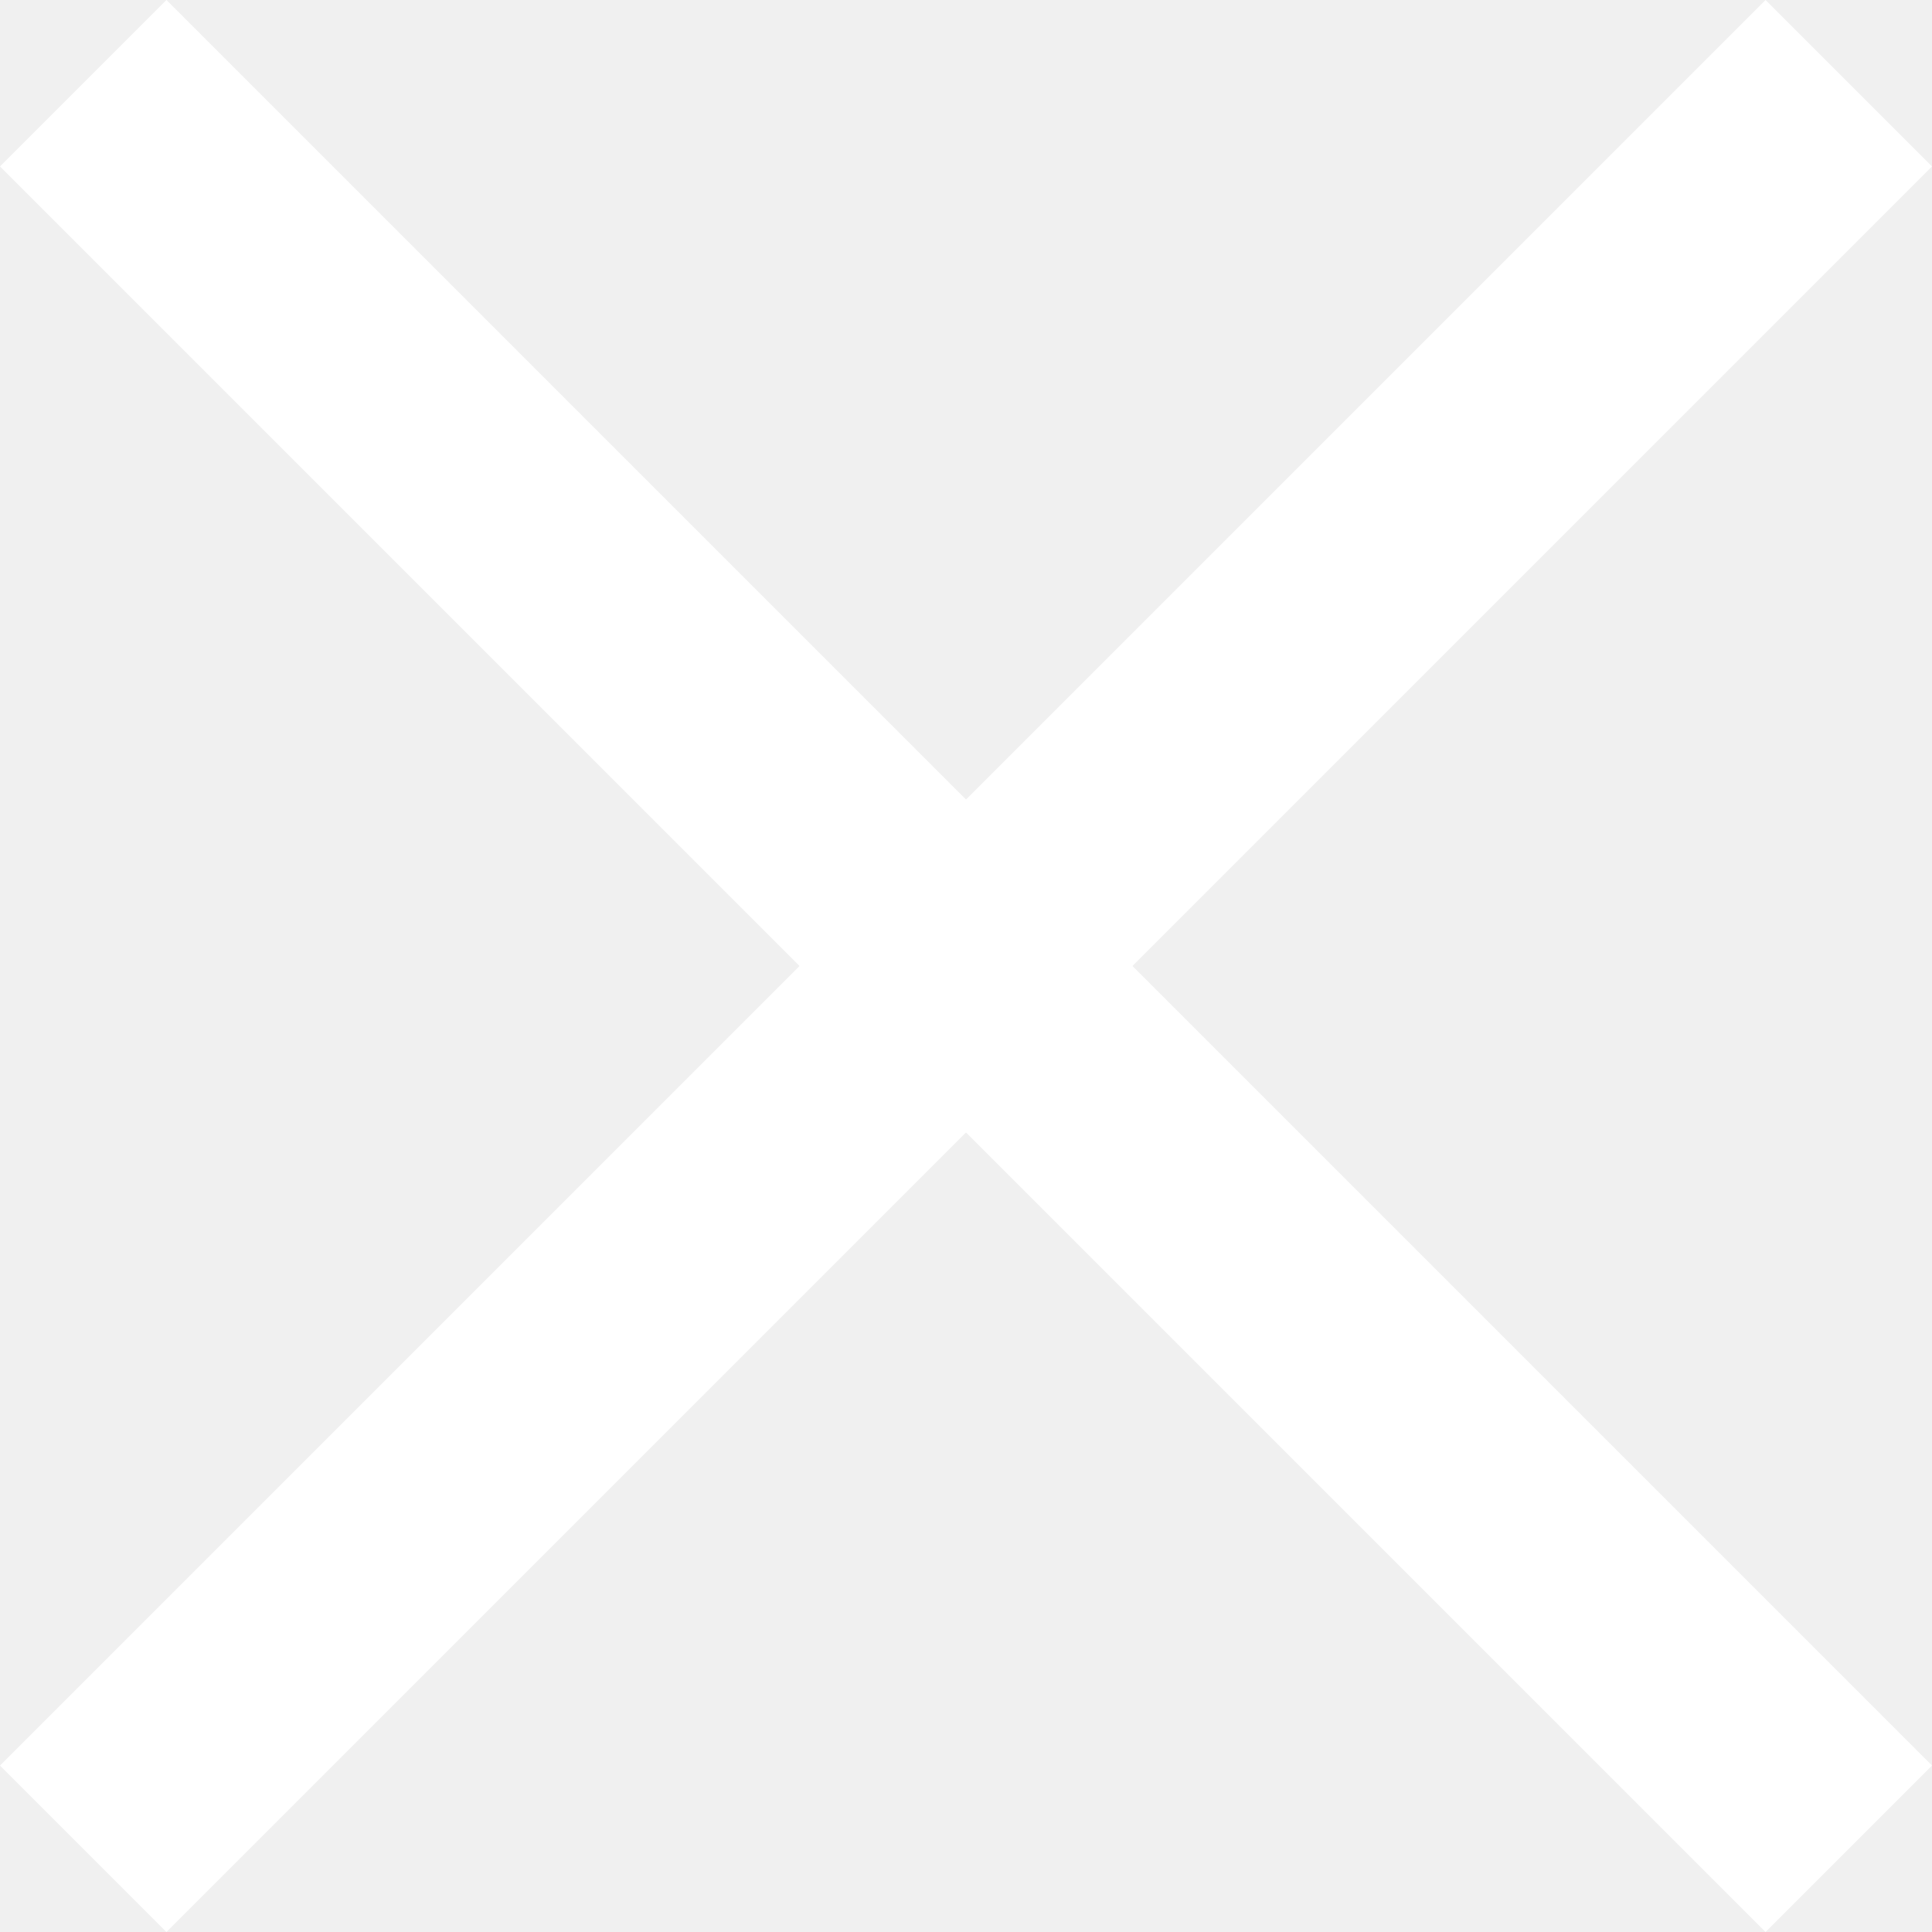
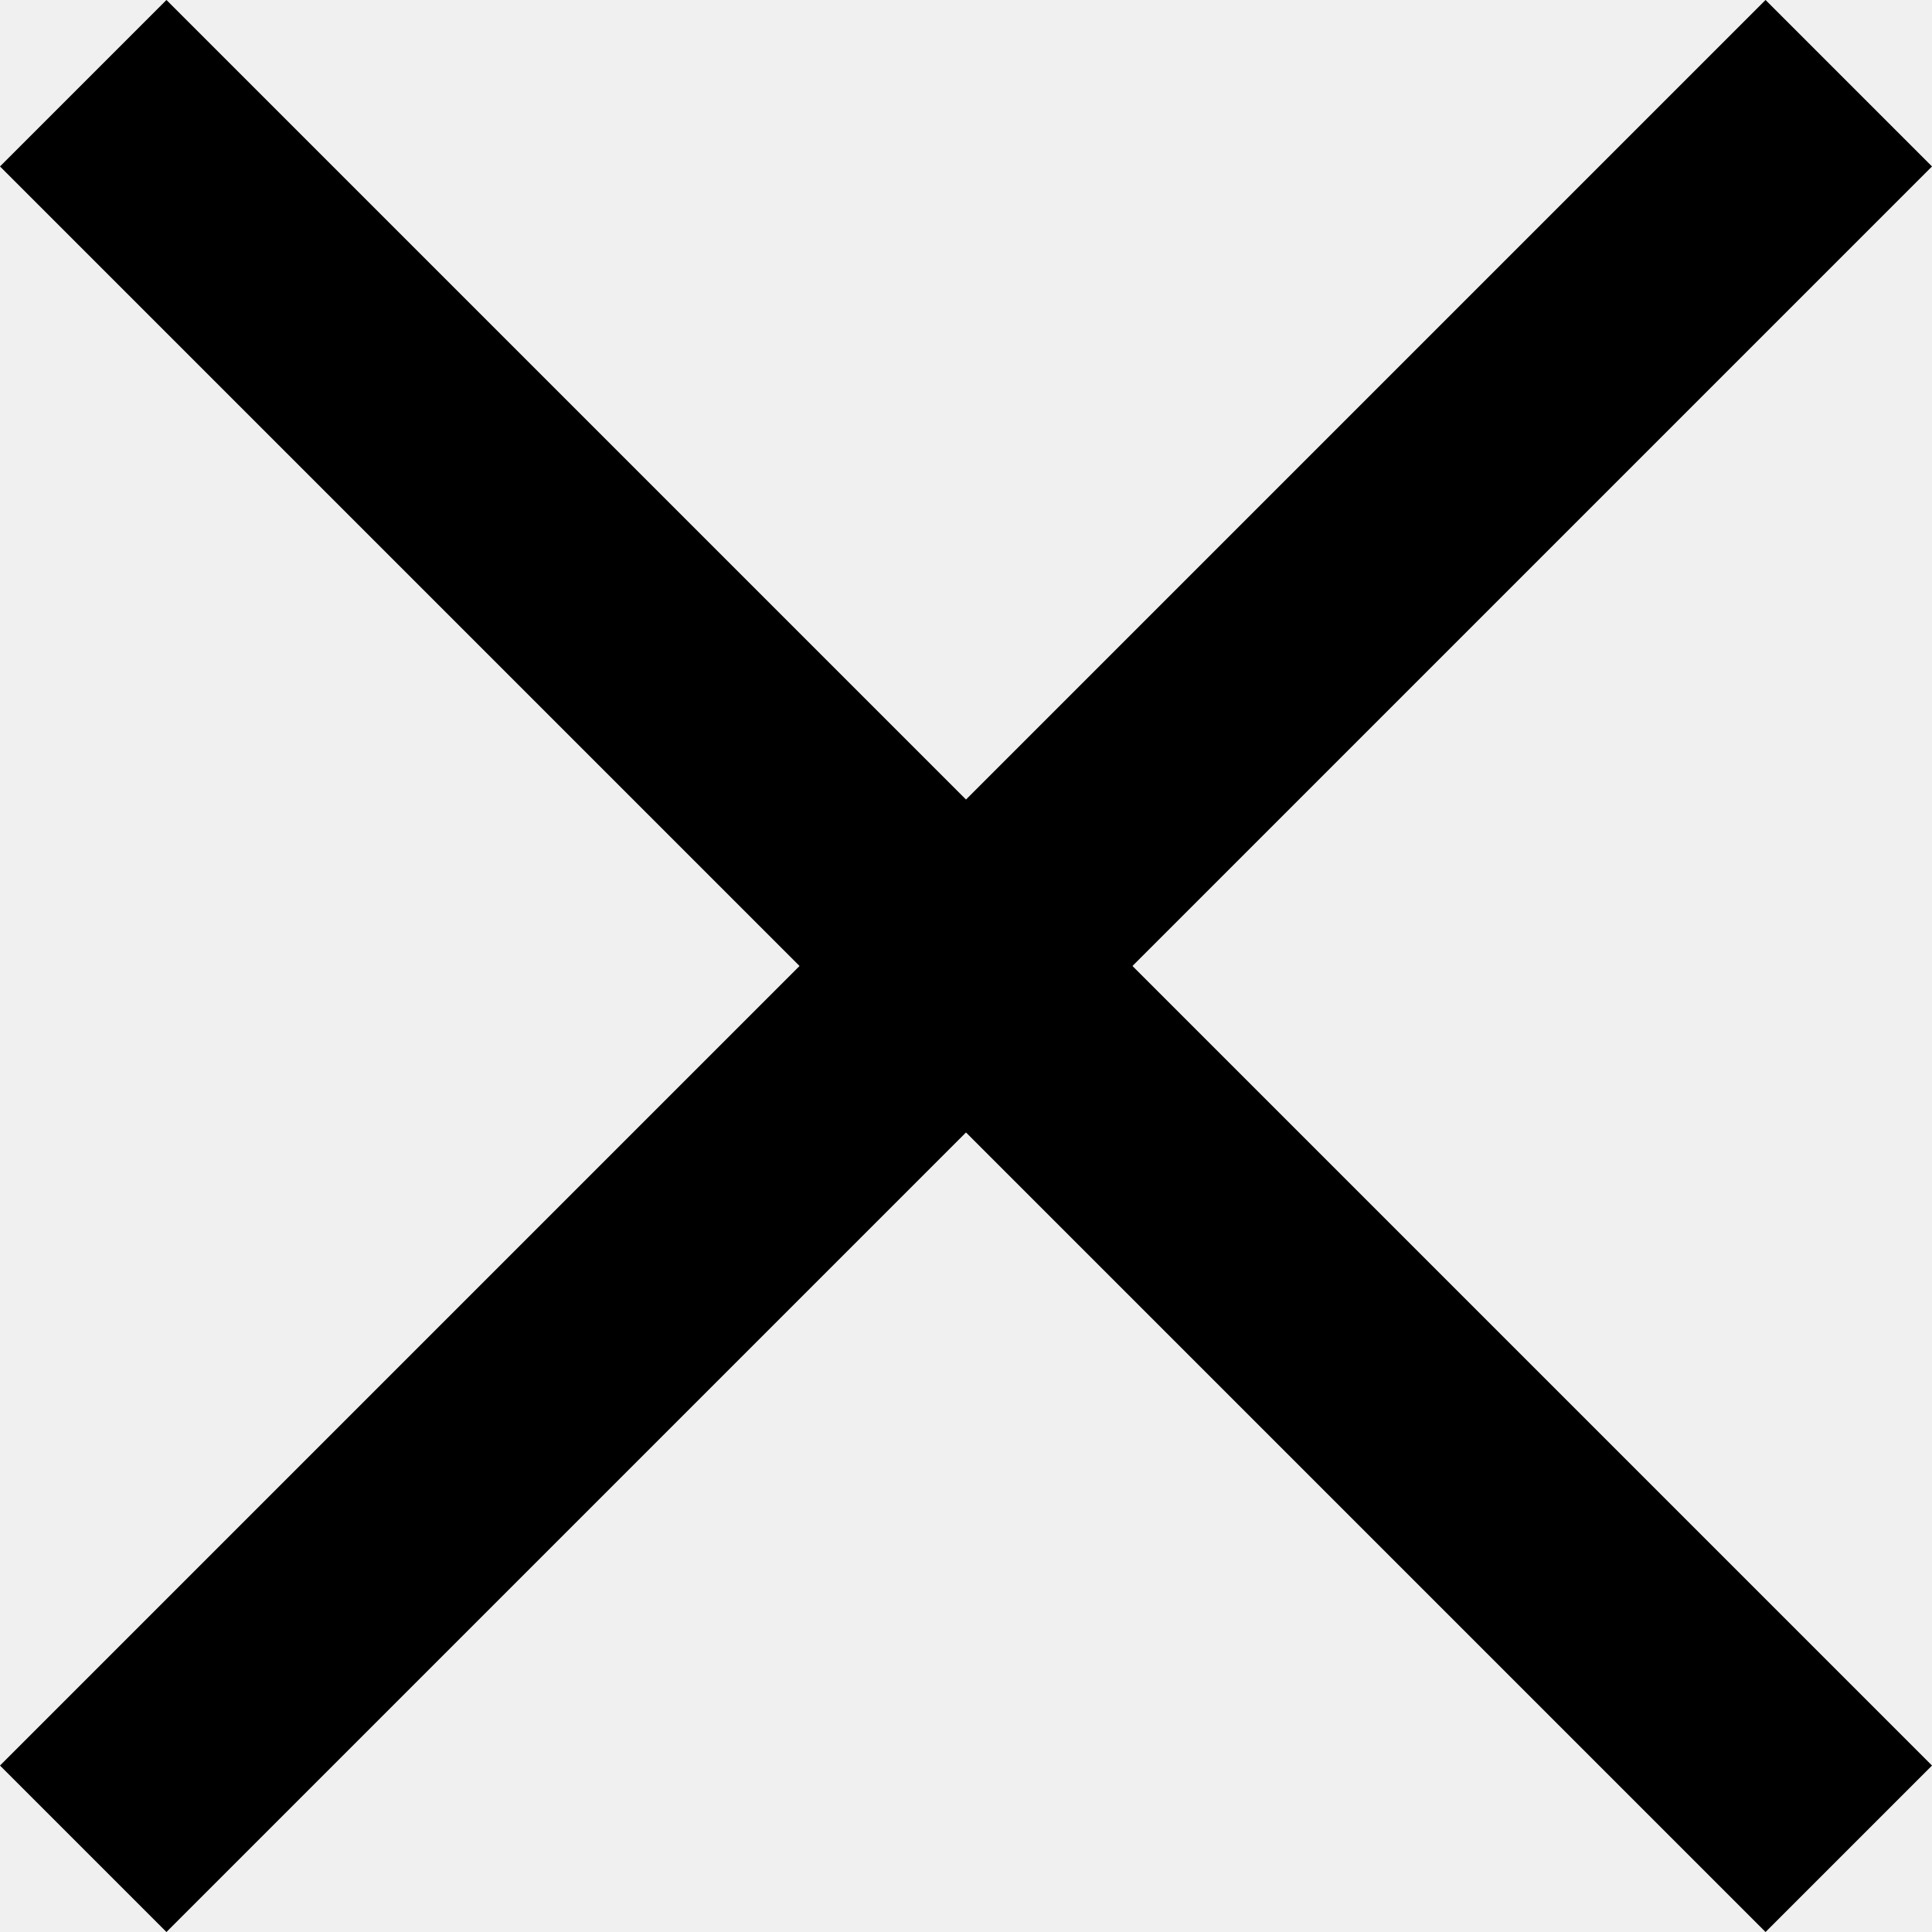
<svg xmlns="http://www.w3.org/2000/svg" width="16.414" height="16.414">
-   <g fill="none" stroke="#fff" stroke-width="2">
+   <g fill="none" stroke="currentColor" stroke-width="2">
    <path d="M.707.707l15 15" />
    <path data-name="Line" d="M15.707.707l-15 15" />
  </g>
</svg>
